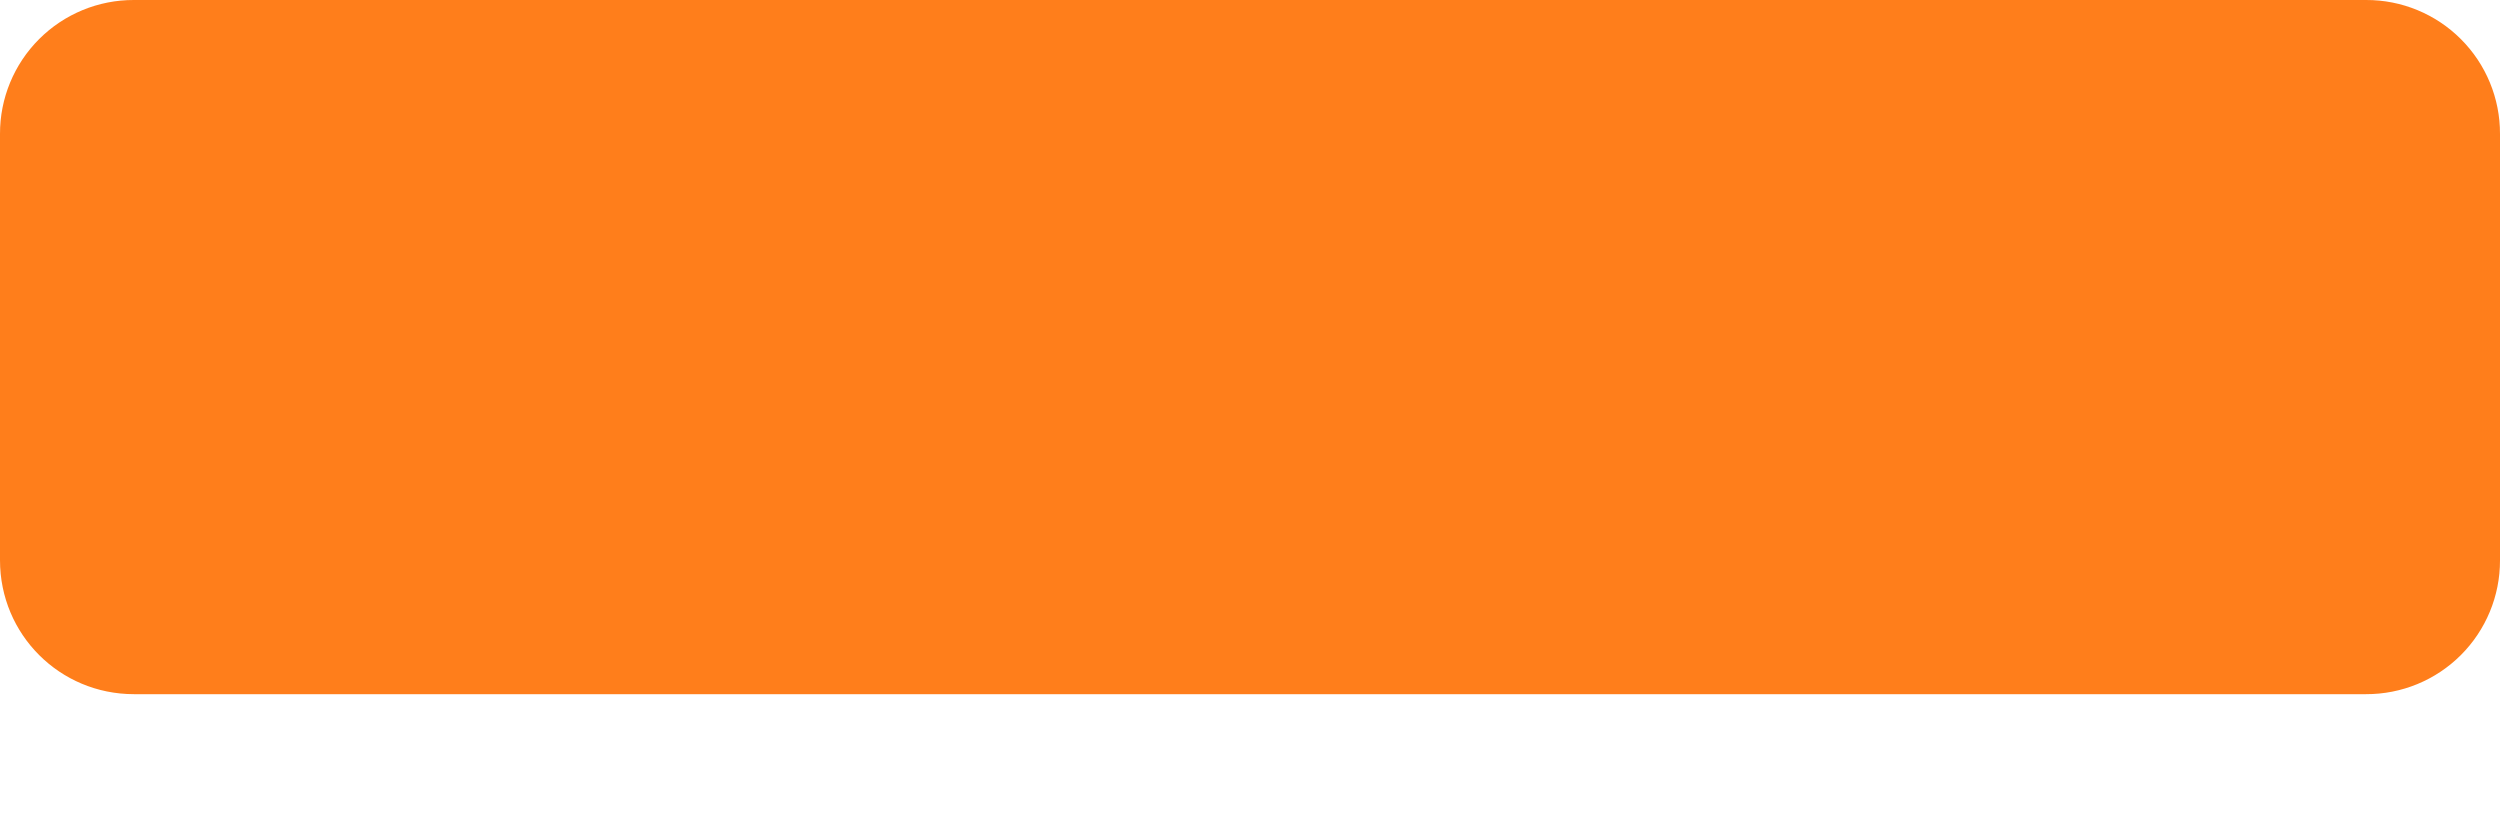
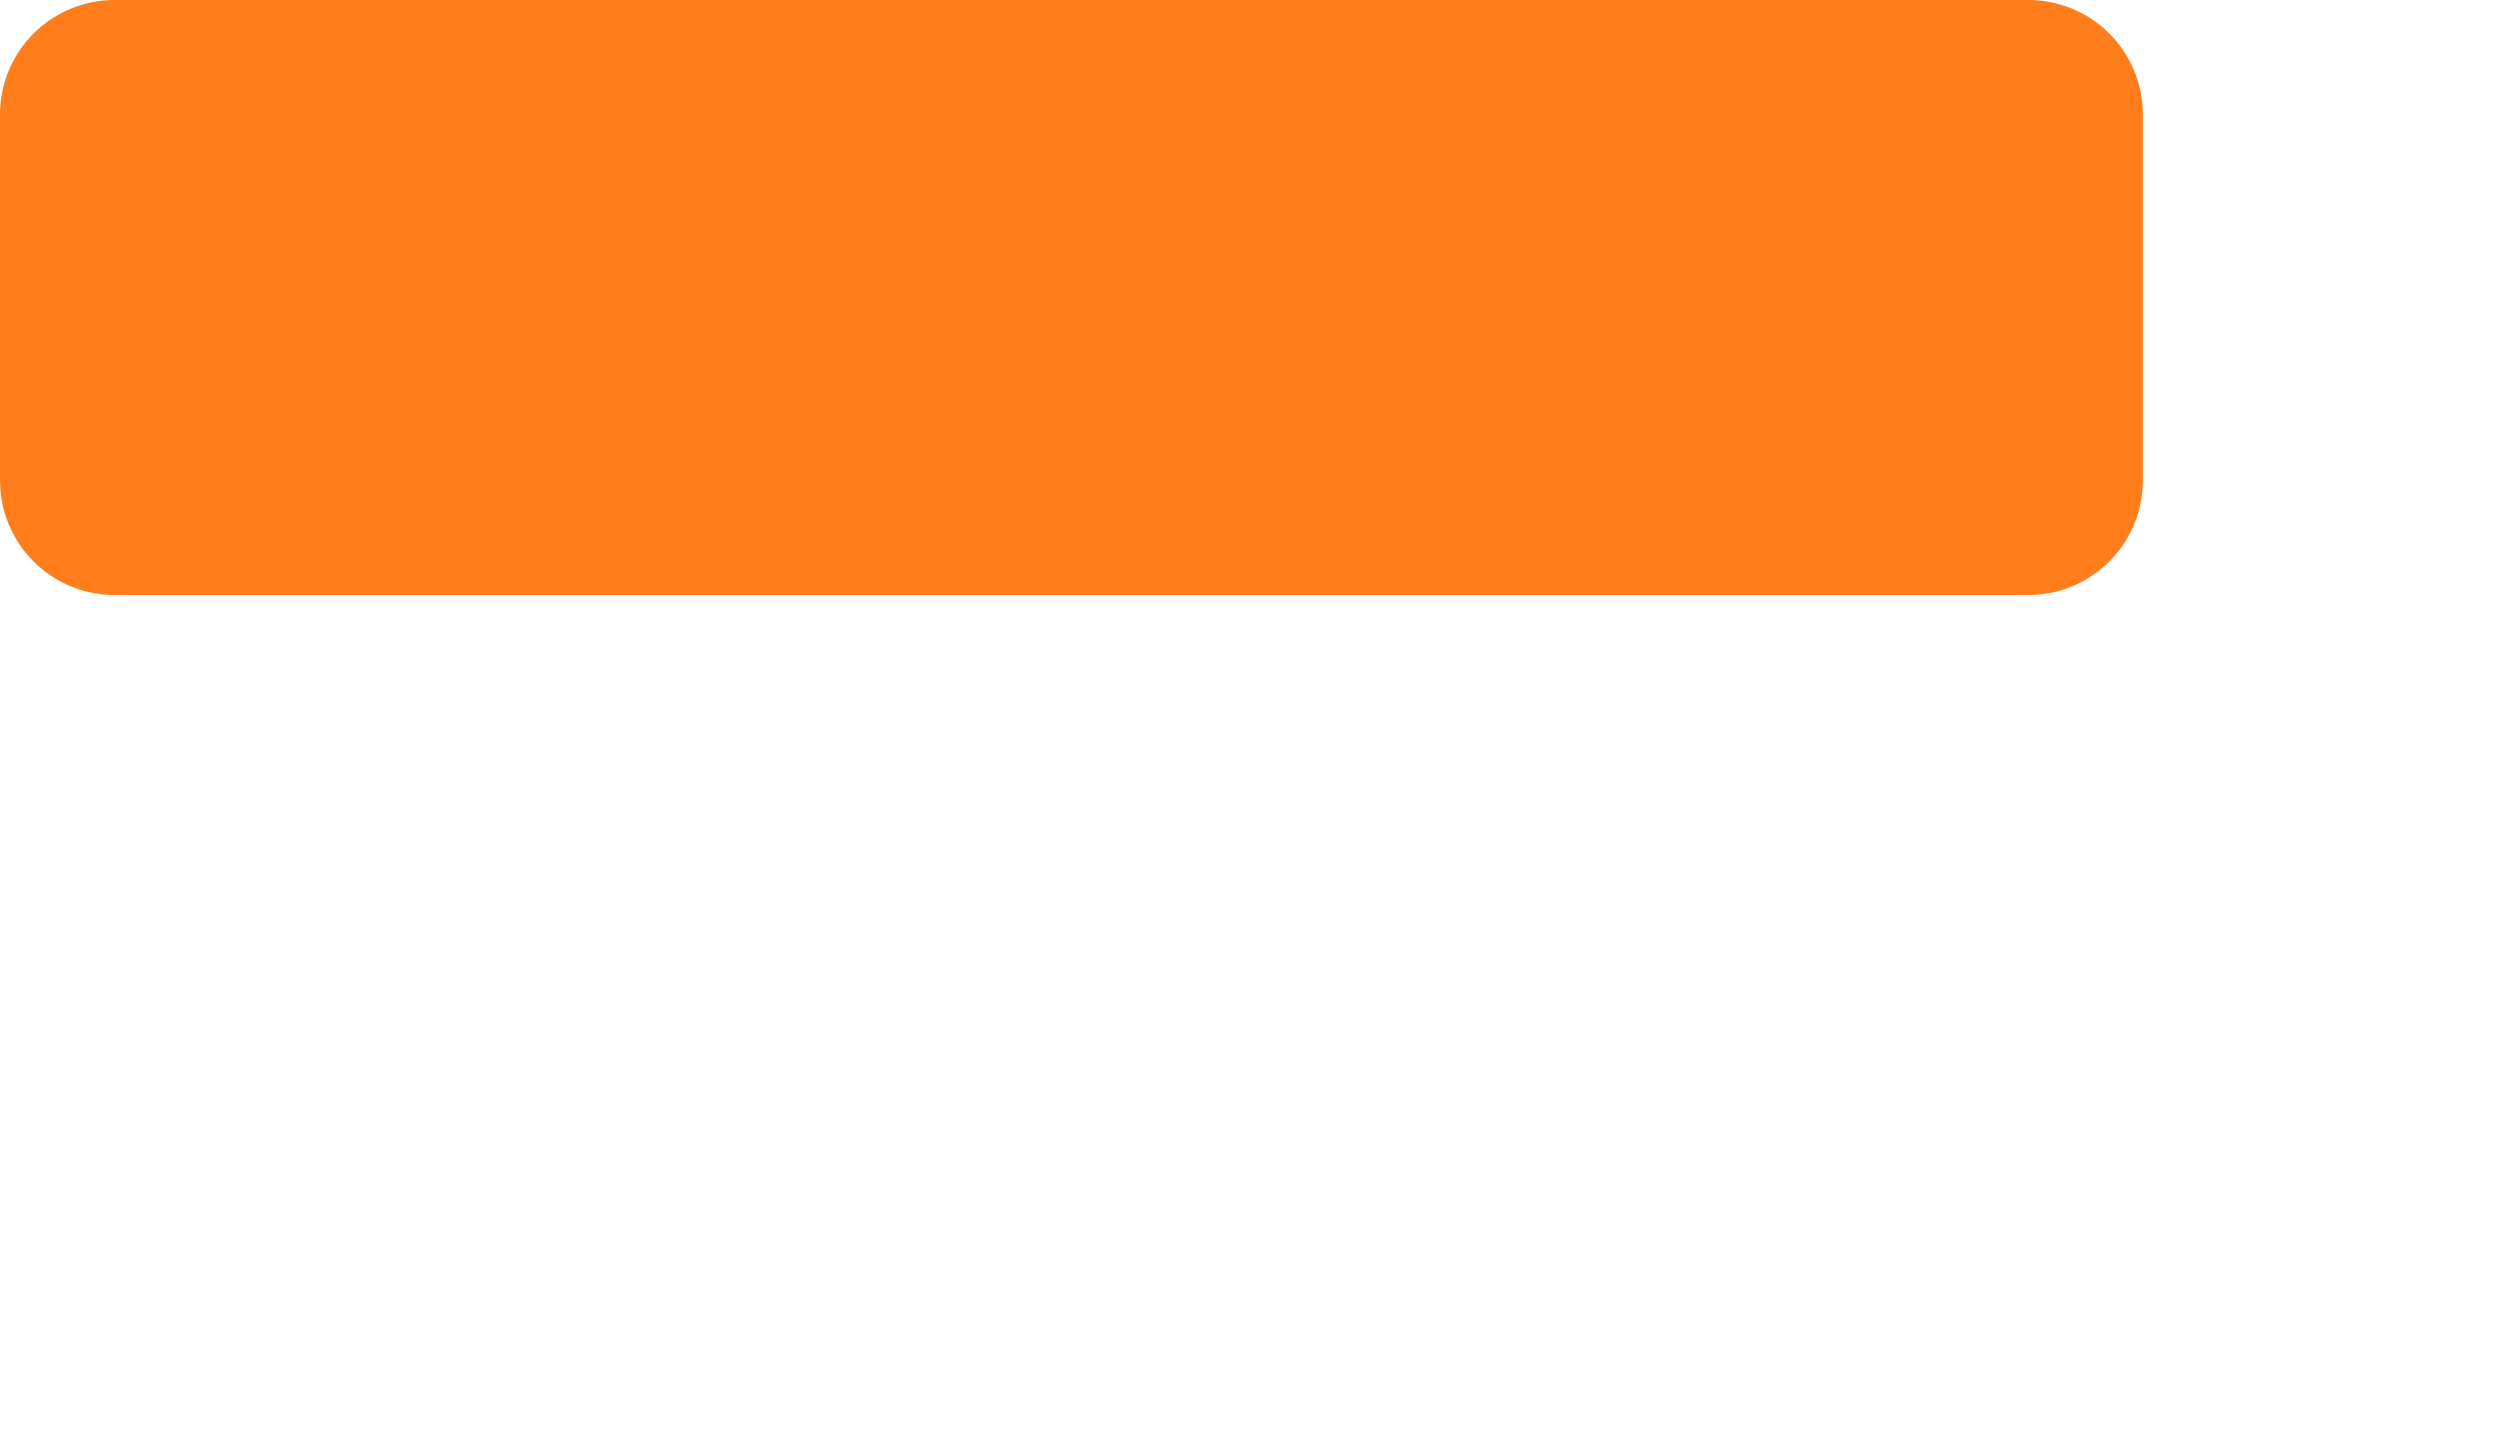
- <svg xmlns="http://www.w3.org/2000/svg" xmlns:xlink="http://www.w3.org/1999/xlink" width="12" height="4">
+ <svg xmlns="http://www.w3.org/2000/svg" xmlns:xlink="http://www.w3.org/1999/xlink" width="14" height="8">
  <defs>
    <path d="M11.357 3.332A.641.641 0 0 0 12 2.69V.643A.641.641 0 0 0 11.357 0H.643A.641.641 0 0 0 0 .643v2.046c0 .357.287.643.643.643h10.714Z" id="a" />
  </defs>
  <use fill="#FF7E1B" fill-rule="nonzero" xlink:href="#a" />
</svg>
